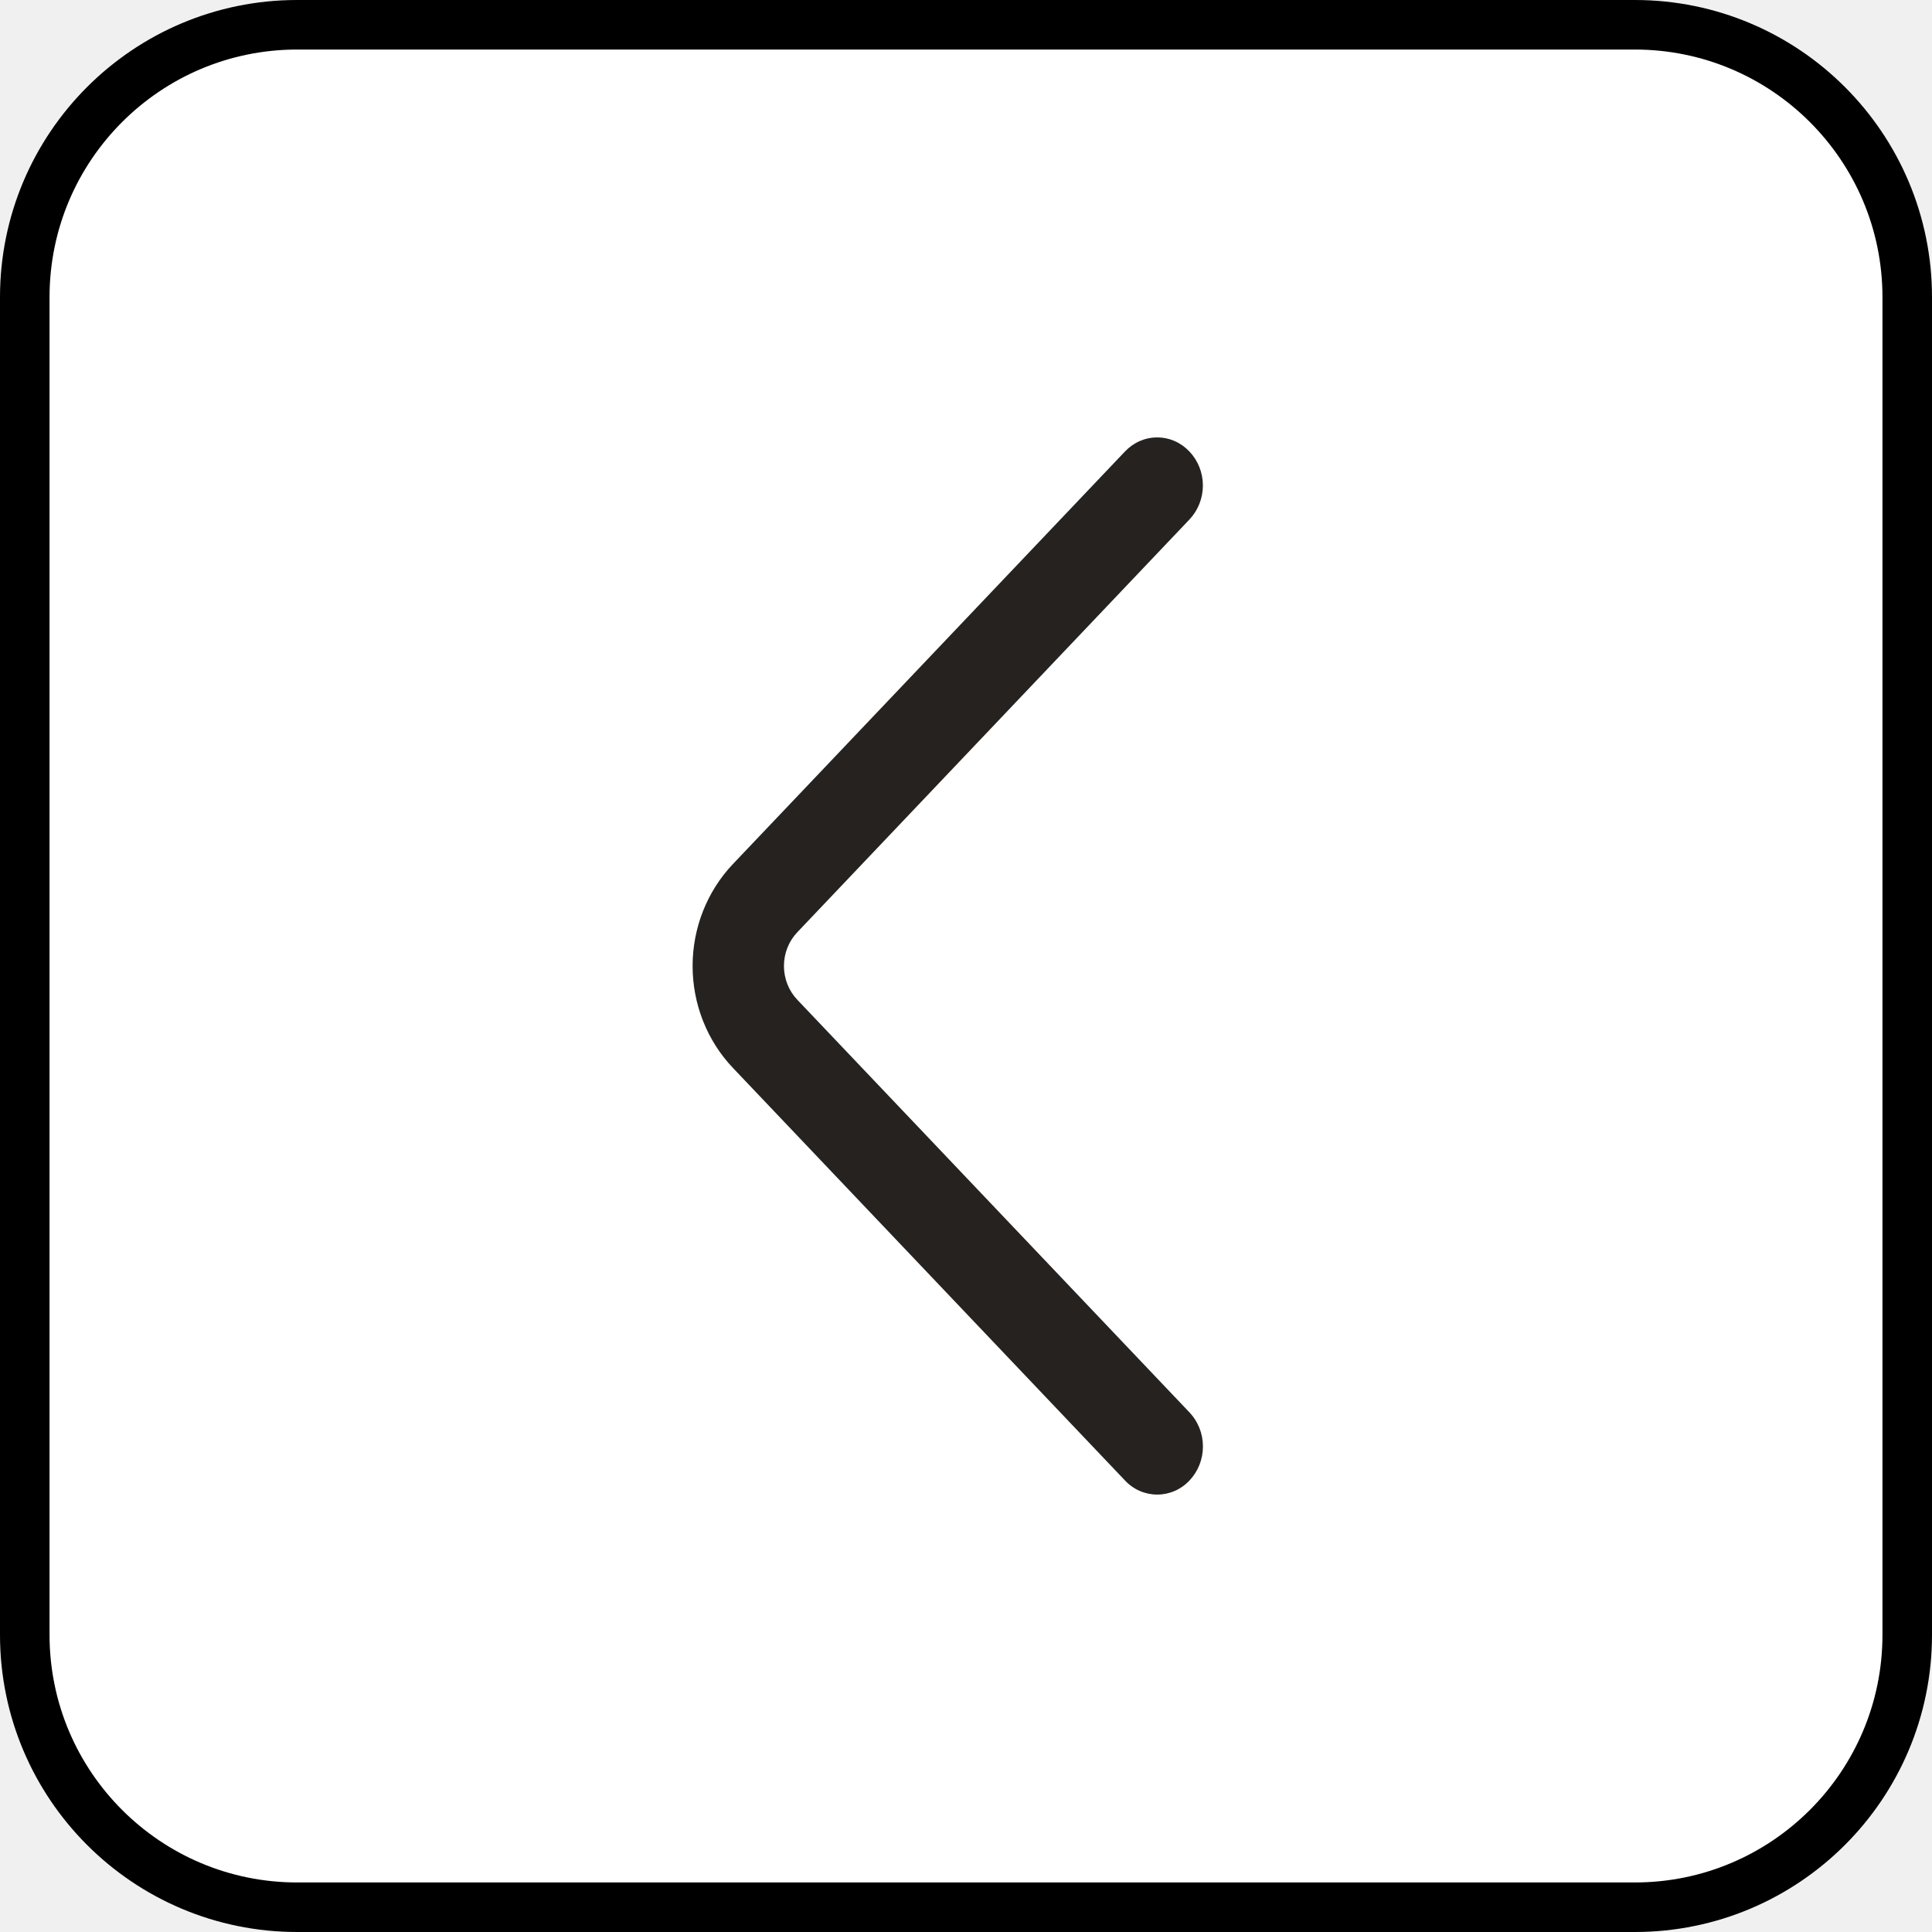
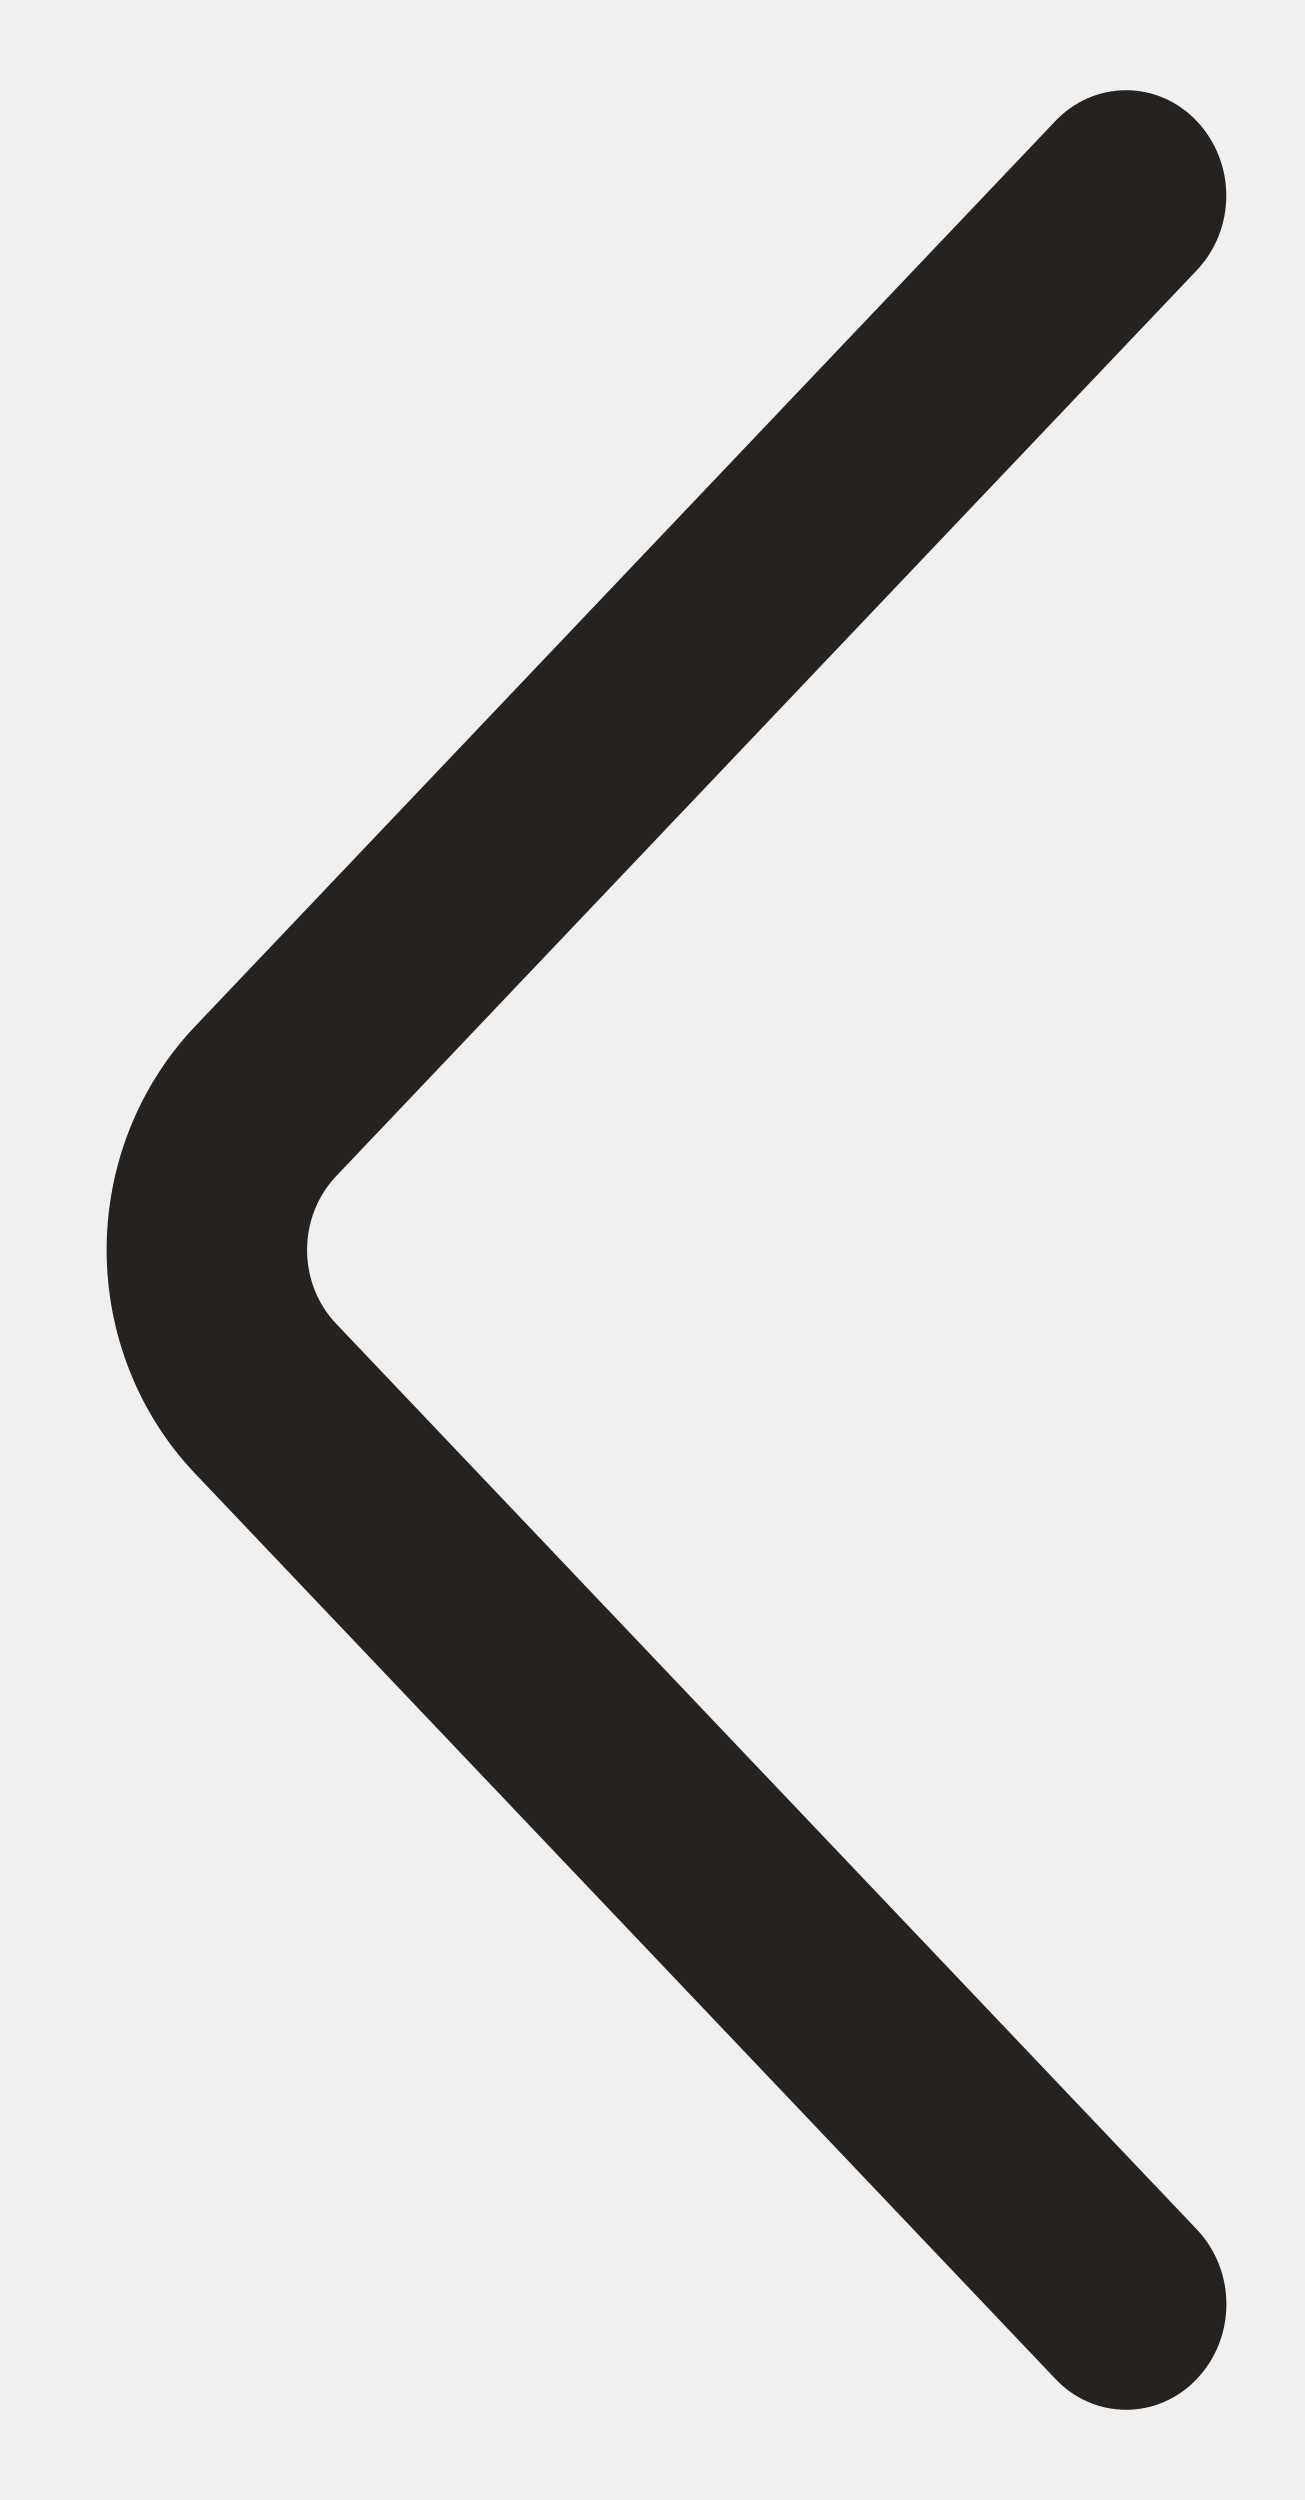
- <svg xmlns="http://www.w3.org/2000/svg" width="39" height="39" viewBox="0 0 39 39" fill="none">
-   <rect x="0.5" y="38.5" width="38" height="38" rx="5.5" transform="rotate(-90 0.5 38.5)" fill="white" />
-   <rect x="0.5" y="38.5" width="38" height="38" rx="5.5" transform="rotate(-90 0.5 38.5)" stroke="black" />
-   <path d="M24.013 28.513L16.096 20.183C15.922 20.001 15.825 19.755 15.825 19.5C15.825 19.244 15.922 18.999 16.096 18.817L24.011 10.486C24.184 10.303 24.282 10.057 24.282 9.8C24.282 9.544 24.184 9.298 24.011 9.115C23.926 9.025 23.825 8.953 23.713 8.904C23.601 8.855 23.481 8.83 23.359 8.83C23.238 8.83 23.118 8.855 23.006 8.904C22.894 8.953 22.793 9.025 22.708 9.115L14.793 17.444C14.273 17.993 13.981 18.731 13.981 19.5C13.981 20.268 14.273 21.007 14.793 21.555L22.708 29.884C22.793 29.975 22.894 30.047 23.006 30.096C23.118 30.145 23.238 30.17 23.36 30.17C23.482 30.17 23.602 30.145 23.714 30.096C23.826 30.047 23.928 29.975 24.013 29.884C24.186 29.701 24.283 29.455 24.283 29.199C24.283 28.942 24.186 28.696 24.013 28.513Z" fill="#252220" />
+ <svg xmlns="http://www.w3.org/2000/svg" width="12" height="23" viewBox="0 0 12 23" fill="none">
+   <path d="M11.013 20.513L3.096 12.182C2.922 12.001 2.825 11.755 2.825 11.5C2.825 11.244 2.922 10.999 3.096 10.817L11.011 2.486C11.184 2.303 11.282 2.057 11.282 1.8C11.282 1.544 11.184 1.298 11.011 1.115C10.926 1.025 10.825 0.953 10.713 0.904C10.601 0.855 10.481 0.83 10.359 0.83C10.238 0.83 10.118 0.855 10.006 0.904C9.894 0.953 9.793 1.025 9.708 1.115L1.793 9.444C1.273 9.993 0.981 10.731 0.981 11.5C0.981 12.268 1.273 13.007 1.793 13.555L9.708 21.884C9.793 21.975 9.894 22.047 10.006 22.096C10.118 22.145 10.239 22.17 10.36 22.17C10.482 22.17 10.602 22.145 10.714 22.096C10.826 22.047 10.928 21.975 11.013 21.884C11.186 21.701 11.283 21.455 11.283 21.199C11.283 20.942 11.186 20.696 11.013 20.513Z" fill="#252220" />
</svg>
